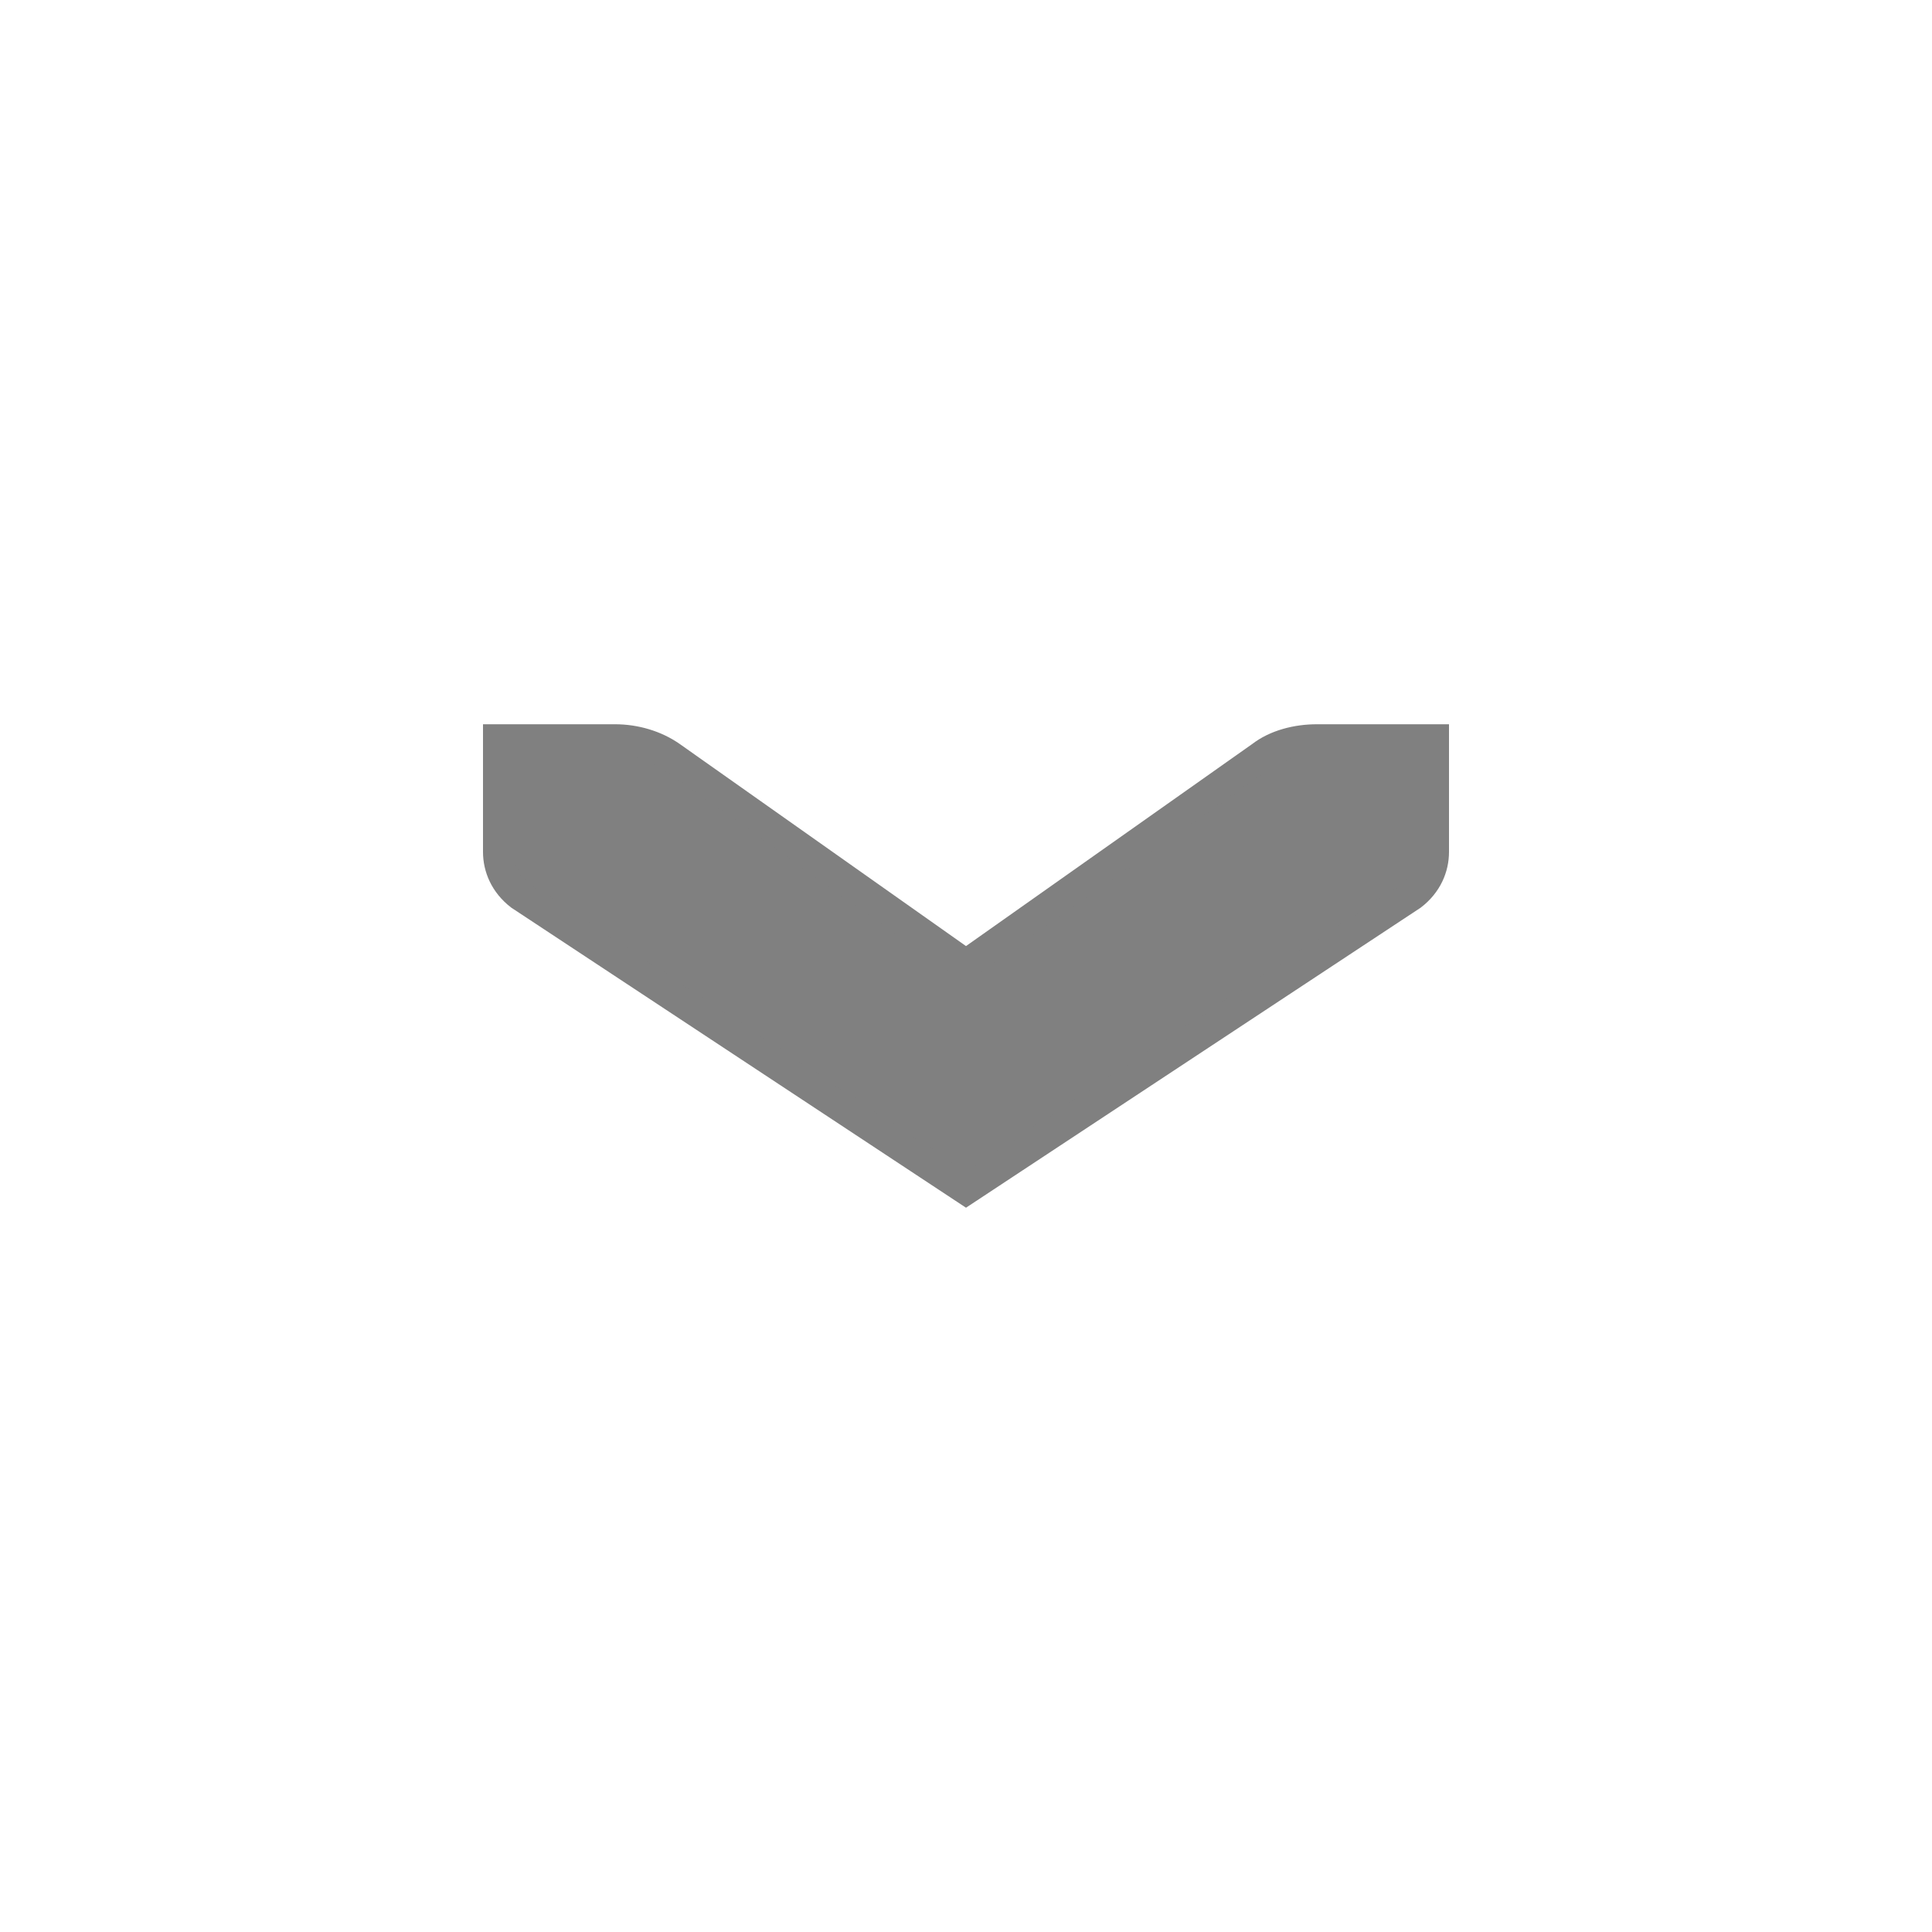
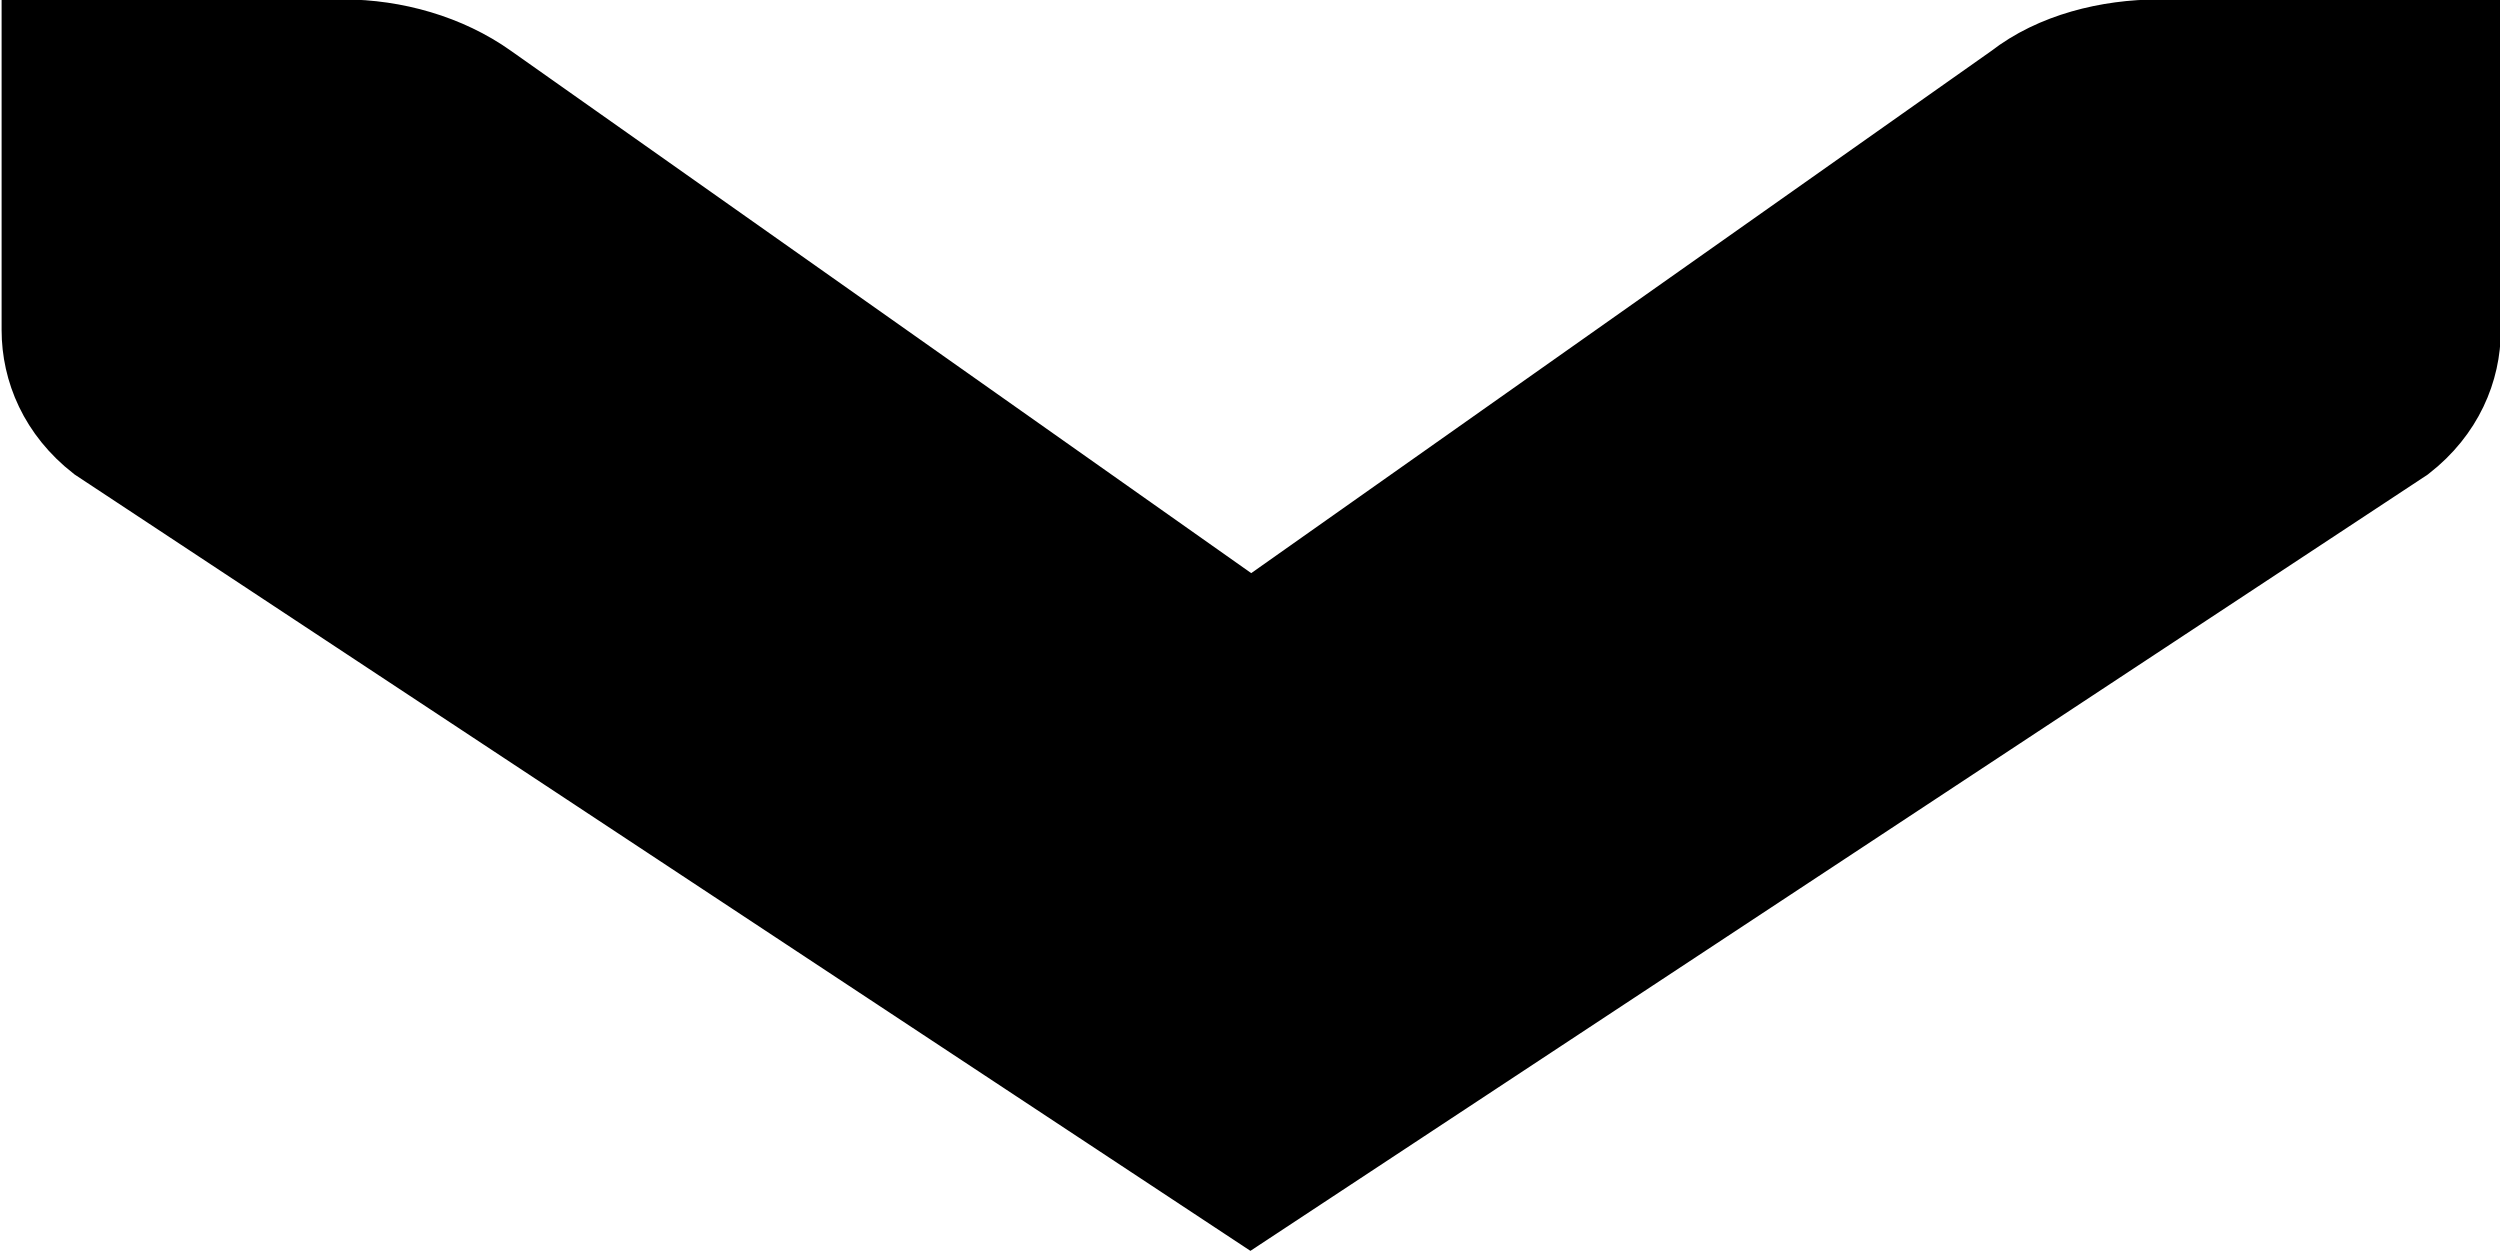
- <svg xmlns="http://www.w3.org/2000/svg" enable-background="new 0 0 32 32" height="16" id="Layer_1" version="1.1" viewBox="0 0 16 16" width="16" xml:space="preserve">
-   <defs id="defs24" />
-   <g transform="translate(-1426,-247)" style="display:inline;opacity:1" id="g4490-2-96">
-     <g id="g4092-0-6-83" style="display:inline" transform="translate(58,0)" />
-   </g>
-   <g id="g4137">
-     <rect y="2.6171874e-06" x="0" height="16" width="16" id="rect17883-29" style="display:inline;opacity:1;fill:none;fill-opacity:1;stroke:none;stroke-width:1;stroke-linecap:butt;stroke-linejoin:miter;stroke-miterlimit:4;stroke-dasharray:none;stroke-dashoffset:0;stroke-opacity:0" />
-     <path style="display:inline;fill:#808080;fill-opacity:1;stroke:#808080;stroke-width:0.25;stroke-miterlimit:4;stroke-dasharray:none;stroke-opacity:1" id="rect6014-1-6-3-5-9" d="M 8,9.852 11.693,7.415 C 11.82,7.317 11.875,7.184 11.875,7.055 l 0,-0.932 -0.969,0 c -0.165,0 -0.338,0.043 -0.464,0.141 L 8,7.988 5.558,6.264 C 5.427,6.172 5.259,6.123 5.094,6.123 l -0.969,0 0,0.932 c 0,0.128 0.055,0.262 0.182,0.36 z" />
+ <svg xmlns="http://www.w3.org/2000/svg" width="3.172mm" height="1.588mm" viewBox="0 0 3.172 1.588" version="1.1" id="svg830">
+   <defs id="defs824" />
+   <g id="layer1" transform="translate(59.66354,-81.45022)">
+     <path d="m -58.077,82.978 1.465,-0.966 c 0.05,-0.039 0.072,-0.092 0.072,-0.143 v -0.37 h -0.384 c -0.065,0 -0.134,0.017 -0.184,0.056 l -0.968,0.683 -0.968,-0.683 c -0.052,-0.037 -0.119,-0.056 -0.184,-0.056 h -0.384 v 0.37 c 0,0.051 0.022,0.104 0.072,0.143 z" id="rect6014-1-6-3-5-9" style="display:inline;opacity:1;fill:#000000;fill-opacity:1;stroke:#000000;stroke-width:0.099;stroke-miterlimit:4;stroke-dasharray:none;stroke-opacity:1" />
  </g>
</svg>
